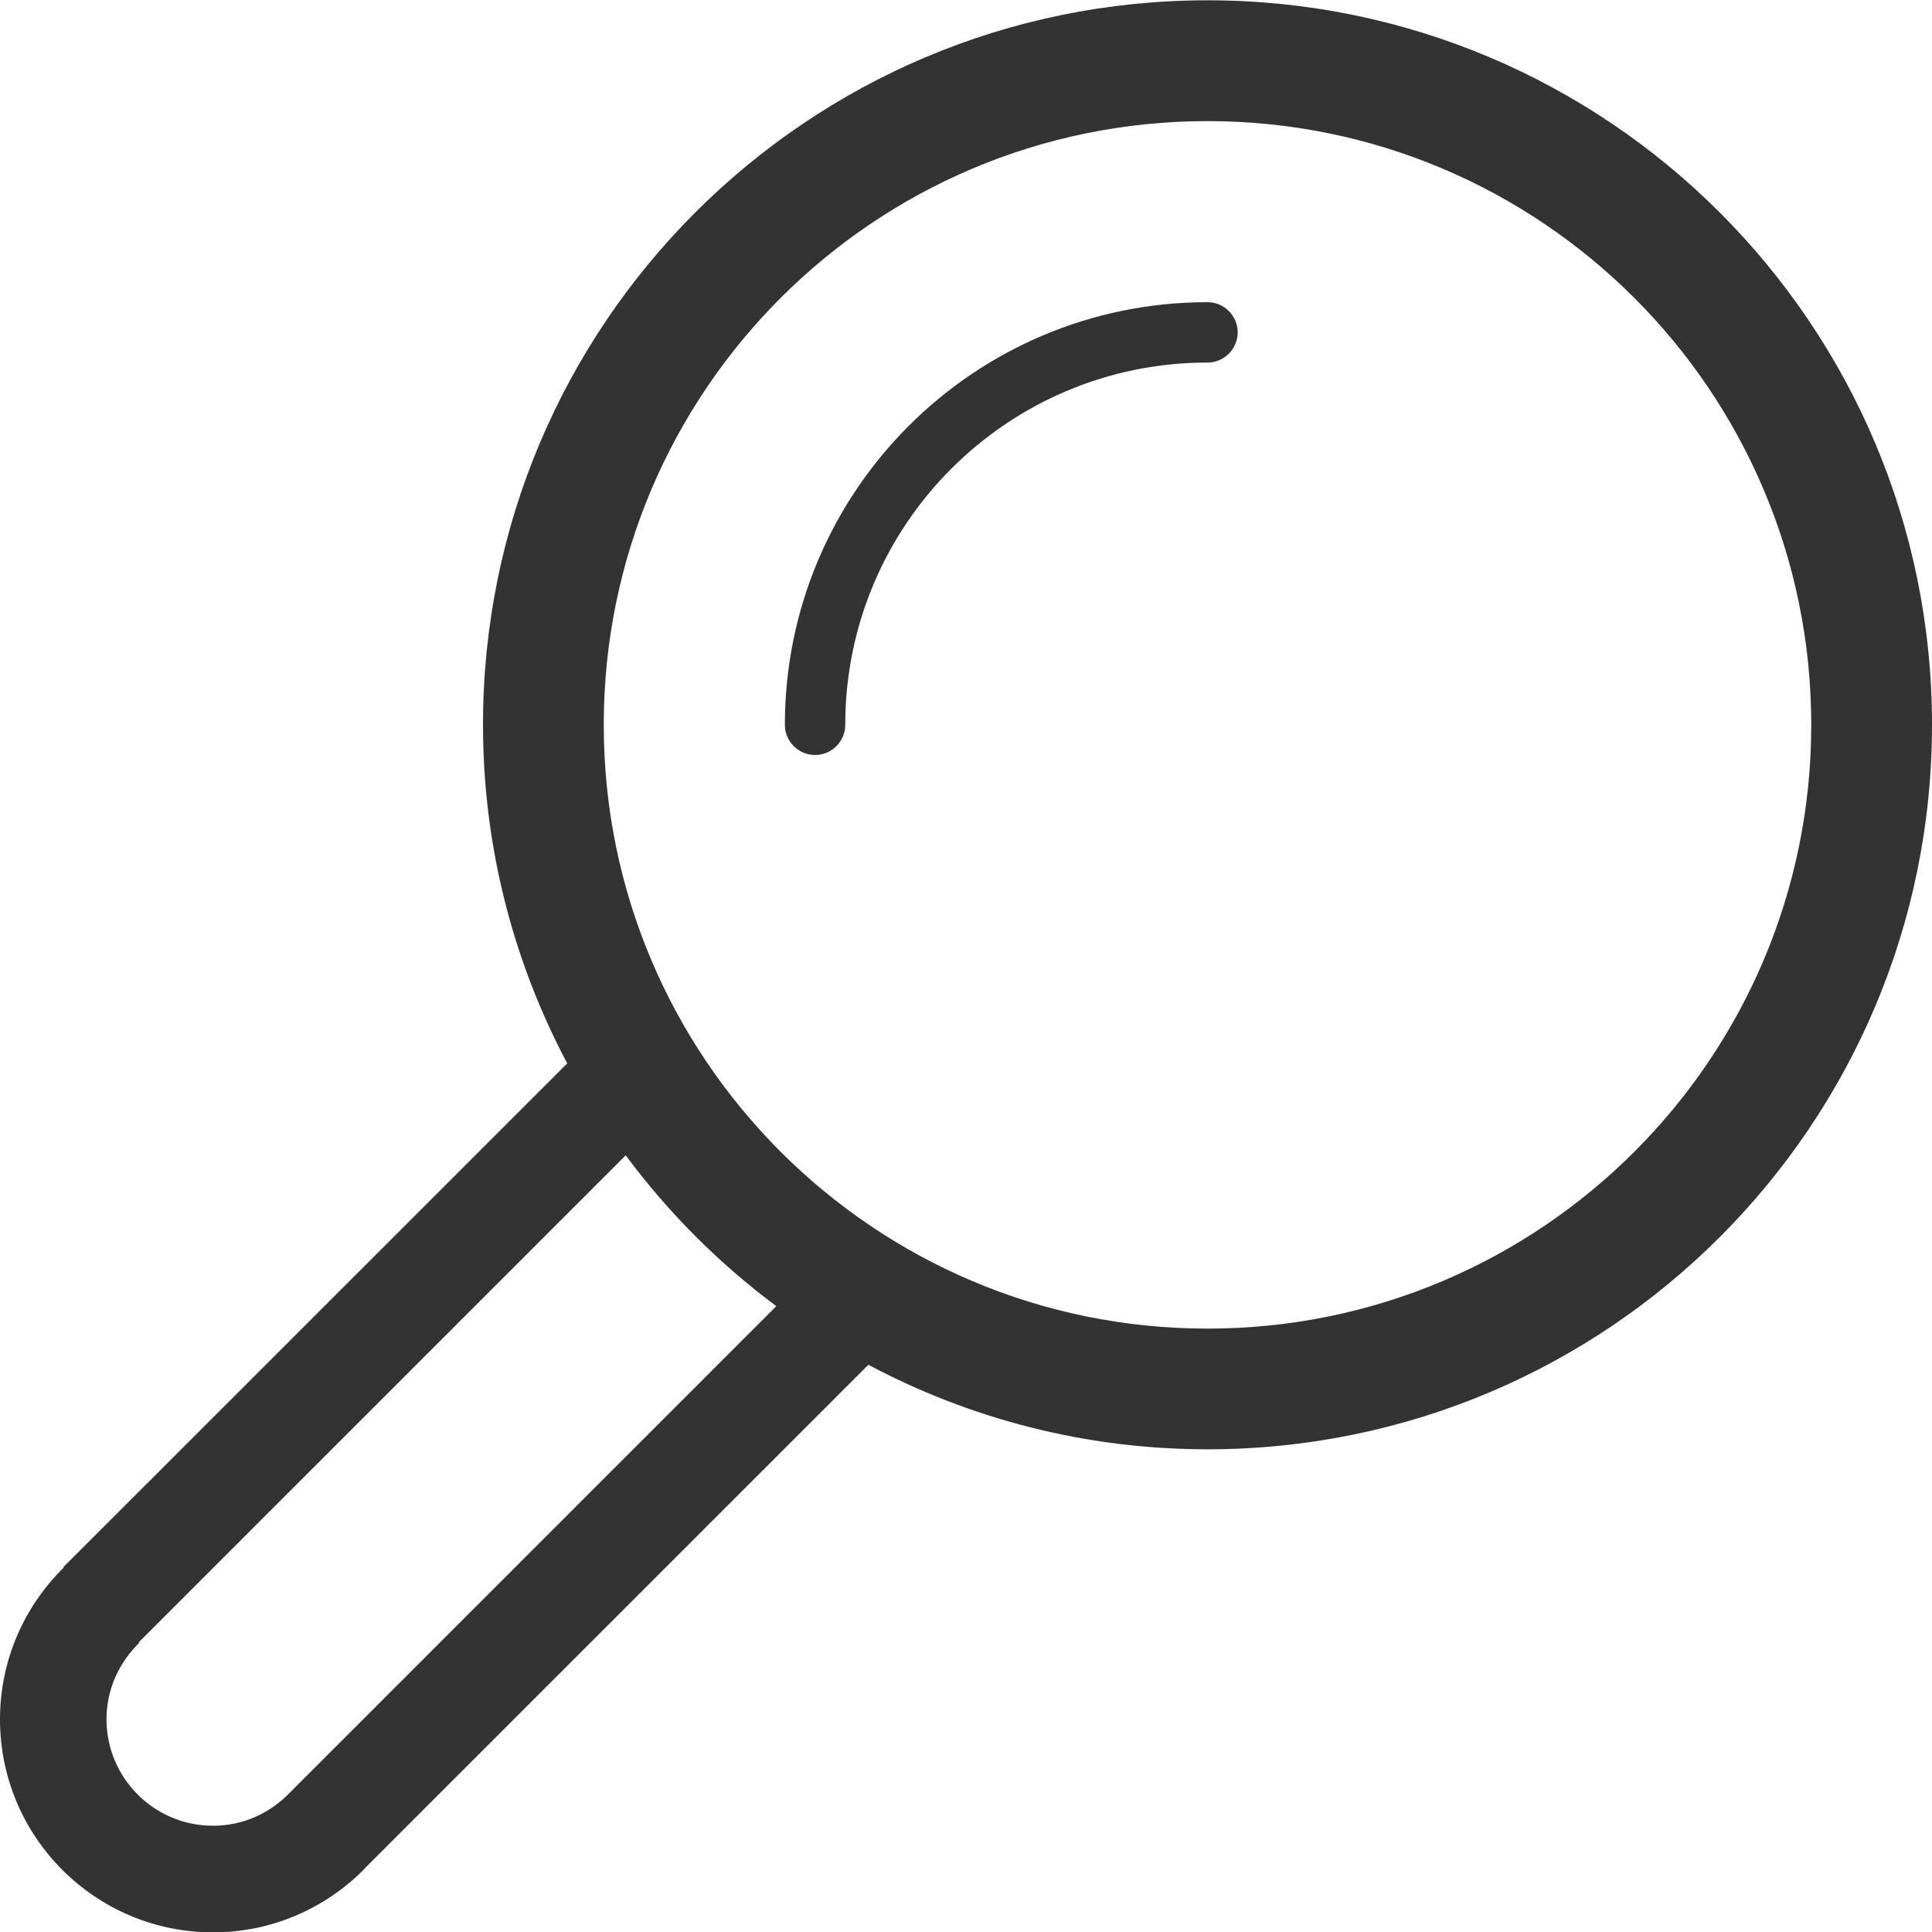
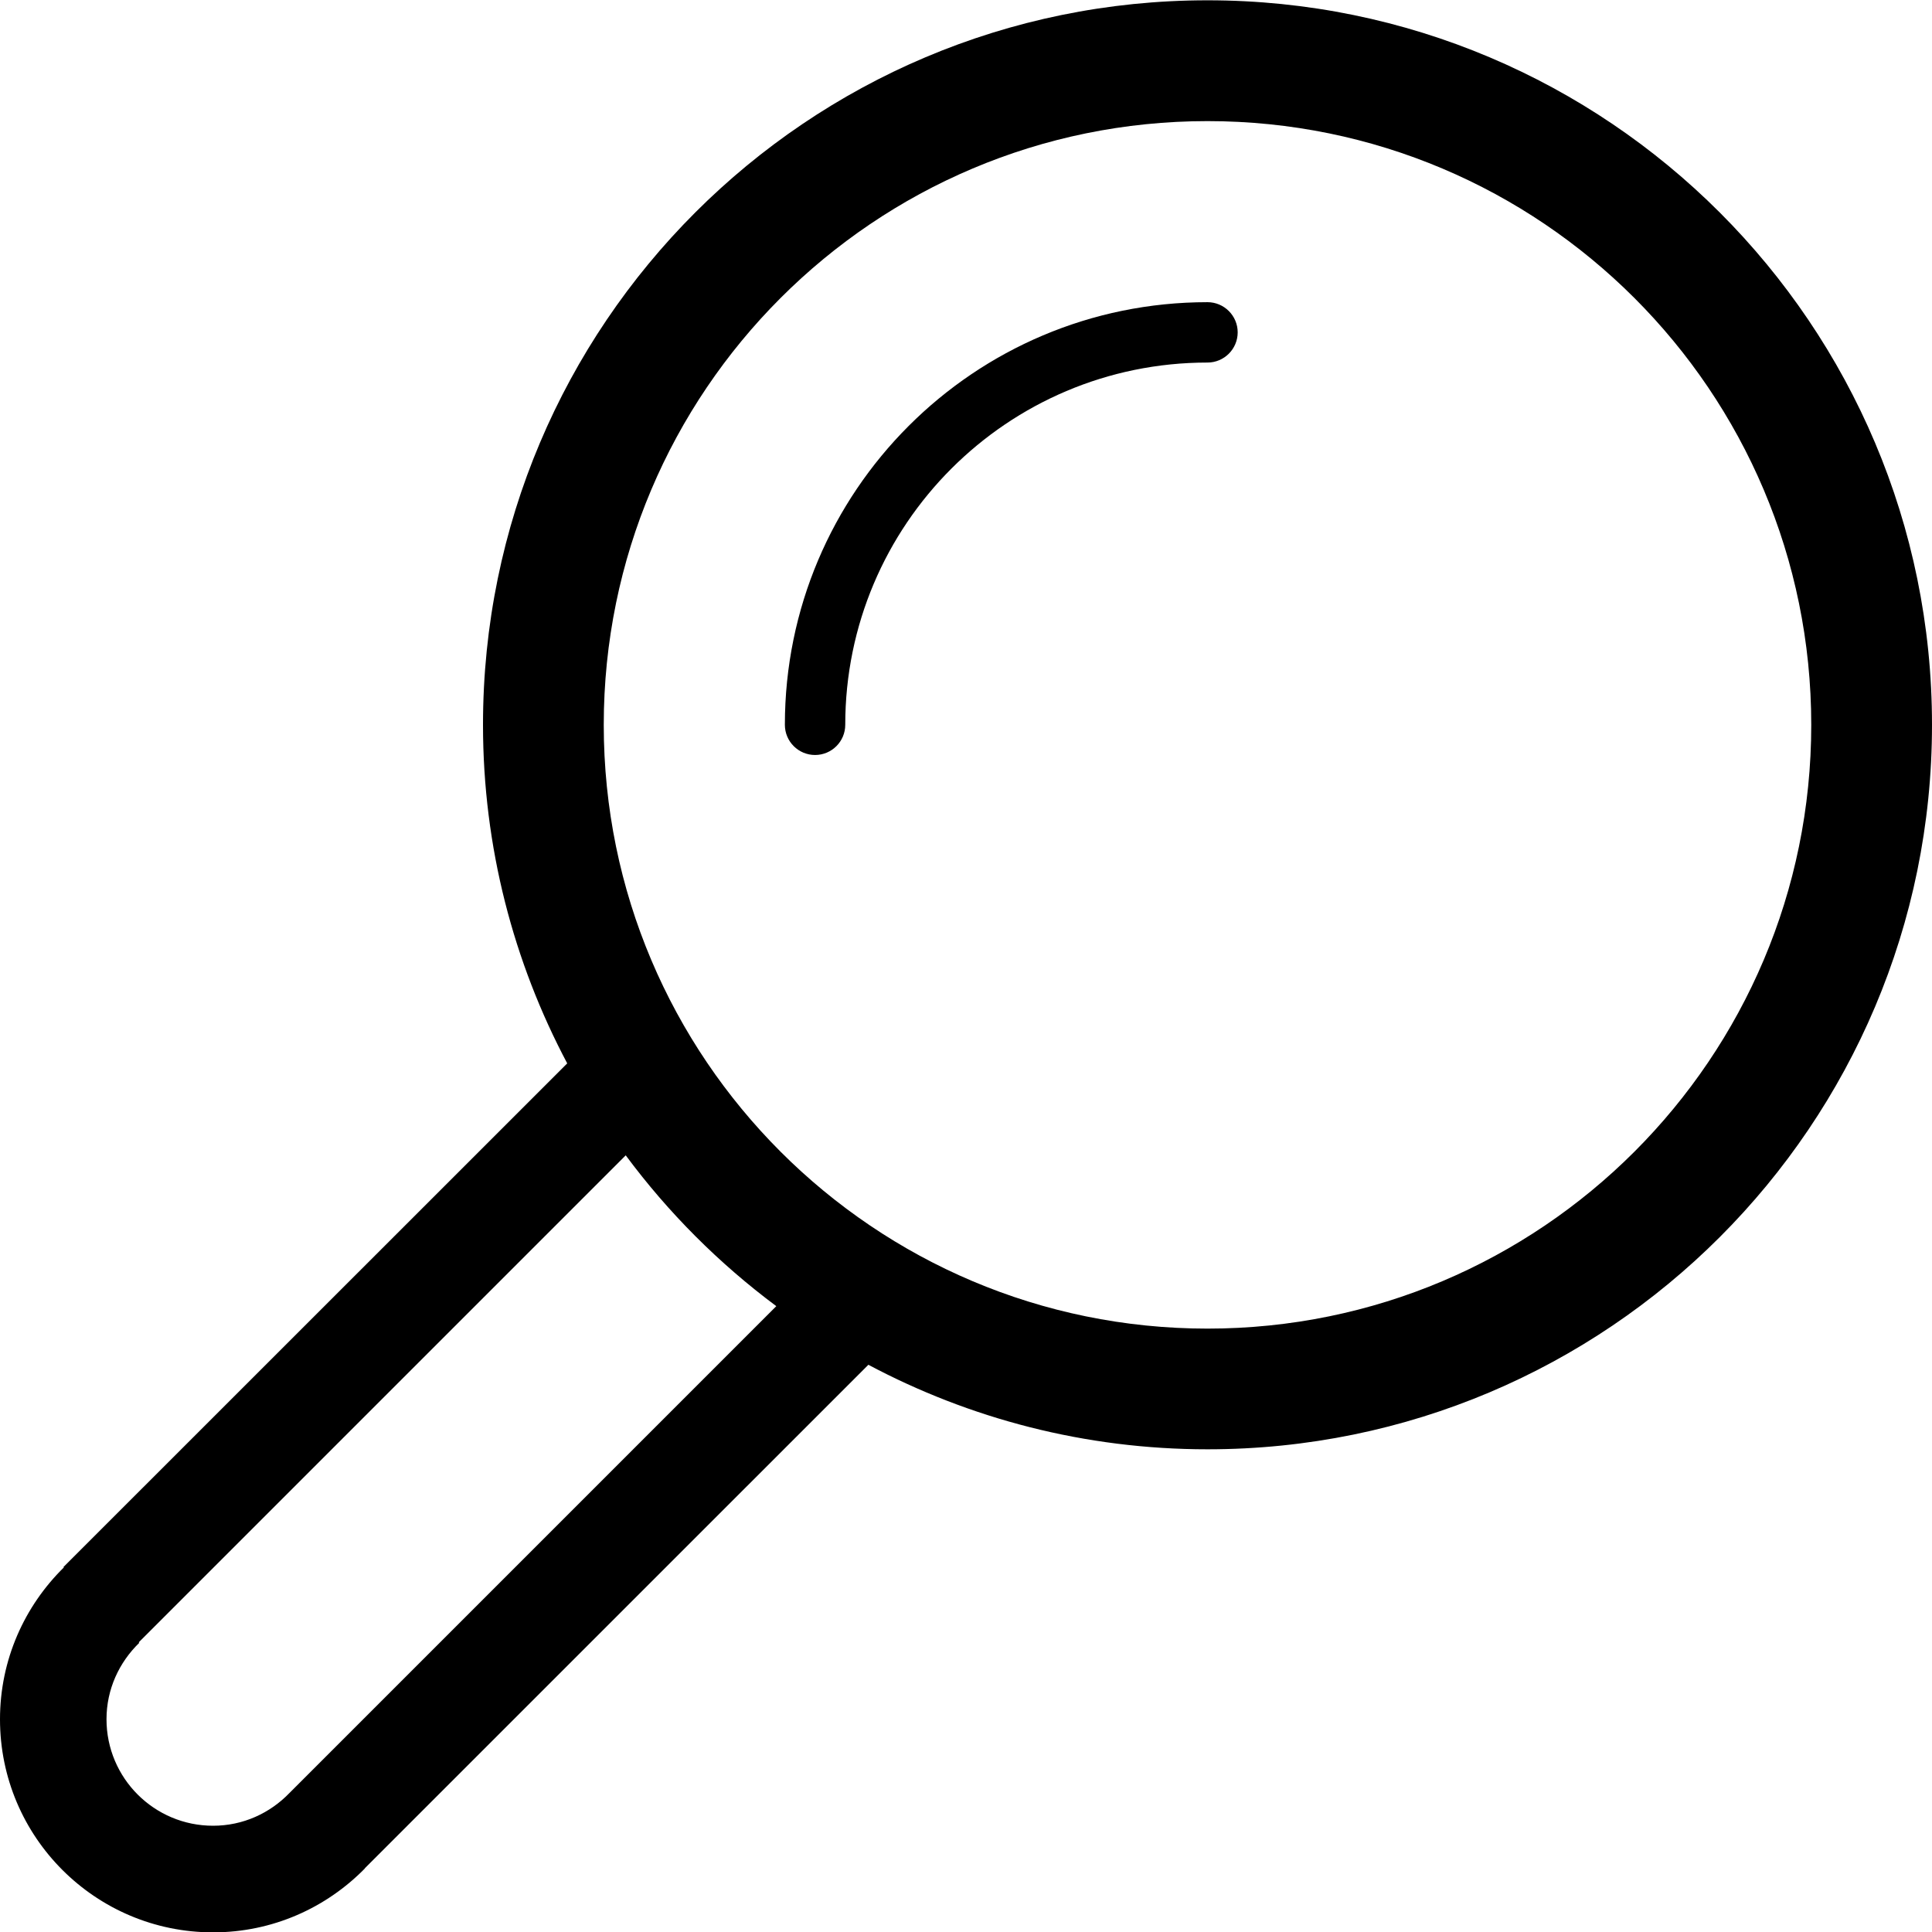
- <svg xmlns="http://www.w3.org/2000/svg" enable-background="new 0 0 32 32" height="32px" id="Layer_1" version="1.1" viewBox="0 0 32 32" width="32px" xml:space="preserve">
+ <svg xmlns="http://www.w3.org/2000/svg" enable-background="new 0 0 32 32" height="32px" id="Layer_1" version="1.1" viewBox="0 0 32 32" width="32px" xml:space="preserve" fill="currentColor">
  <g id="search_1_">
-     <path d="M20,0.005c-6.627,0-12,5.373-12,12c0,2.026,0.507,3.933,1.395,5.608l-8.344,8.342l0.007,0.006   C0.406,26.602,0,27.49,0,28.477c0,1.949,1.58,3.529,3.529,3.529c0.985,0,1.874-0.406,2.515-1.059l-0.002-0.002l8.341-8.34   c1.676,0.891,3.586,1.4,5.617,1.4c6.627,0,12-5.373,12-12C32,5.378,26.627,0.005,20,0.005z M4.795,29.697   c-0.322,0.334-0.768,0.543-1.266,0.543c-0.975,0-1.765-0.789-1.765-1.764c0-0.498,0.21-0.943,0.543-1.266l-0.009-0.008l8.066-8.066   c0.705,0.951,1.545,1.791,2.494,2.498L4.795,29.697z M20,22.006c-5.522,0-10-4.479-10-10c0-5.522,4.478-10,10-10   c5.521,0,10,4.478,10,10C30,17.527,25.521,22.006,20,22.006z" fill="#333333" />
-     <path d="M20,5.005c-3.867,0-7,3.134-7,7c0,0.276,0.224,0.5,0.5,0.5s0.5-0.224,0.5-0.5c0-3.313,2.686-6,6-6   c0.275,0,0.5-0.224,0.5-0.5S20.275,5.005,20,5.005z" fill="#333333" />
+     <path d="M20,0.005c-6.627,0-12,5.373-12,12c0,2.026,0.507,3.933,1.395,5.608l-8.344,8.342l0.007,0.006   C0.406,26.602,0,27.49,0,28.477c0,1.949,1.58,3.529,3.529,3.529c0.985,0,1.874-0.406,2.515-1.059l-0.002-0.002l8.341-8.34   c1.676,0.891,3.586,1.4,5.617,1.4c6.627,0,12-5.373,12-12C32,5.378,26.627,0.005,20,0.005z M4.795,29.697   c-0.322,0.334-0.768,0.543-1.266,0.543c-0.975,0-1.765-0.789-1.765-1.764c0-0.498,0.21-0.943,0.543-1.266l-0.009-0.008l8.066-8.066   c0.705,0.951,1.545,1.791,2.494,2.498L4.795,29.697z M20,22.006c-5.522,0-10-4.479-10-10c0-5.522,4.478-10,10-10   c5.521,0,10,4.478,10,10C30,17.527,25.521,22.006,20,22.006z" />
+     <path d="M20,5.005c-3.867,0-7,3.134-7,7c0,0.276,0.224,0.5,0.5,0.5s0.5-0.224,0.5-0.5c0-3.313,2.686-6,6-6   c0.275,0,0.5-0.224,0.5-0.5S20.275,5.005,20,5.005z" />
  </g>
</svg>
